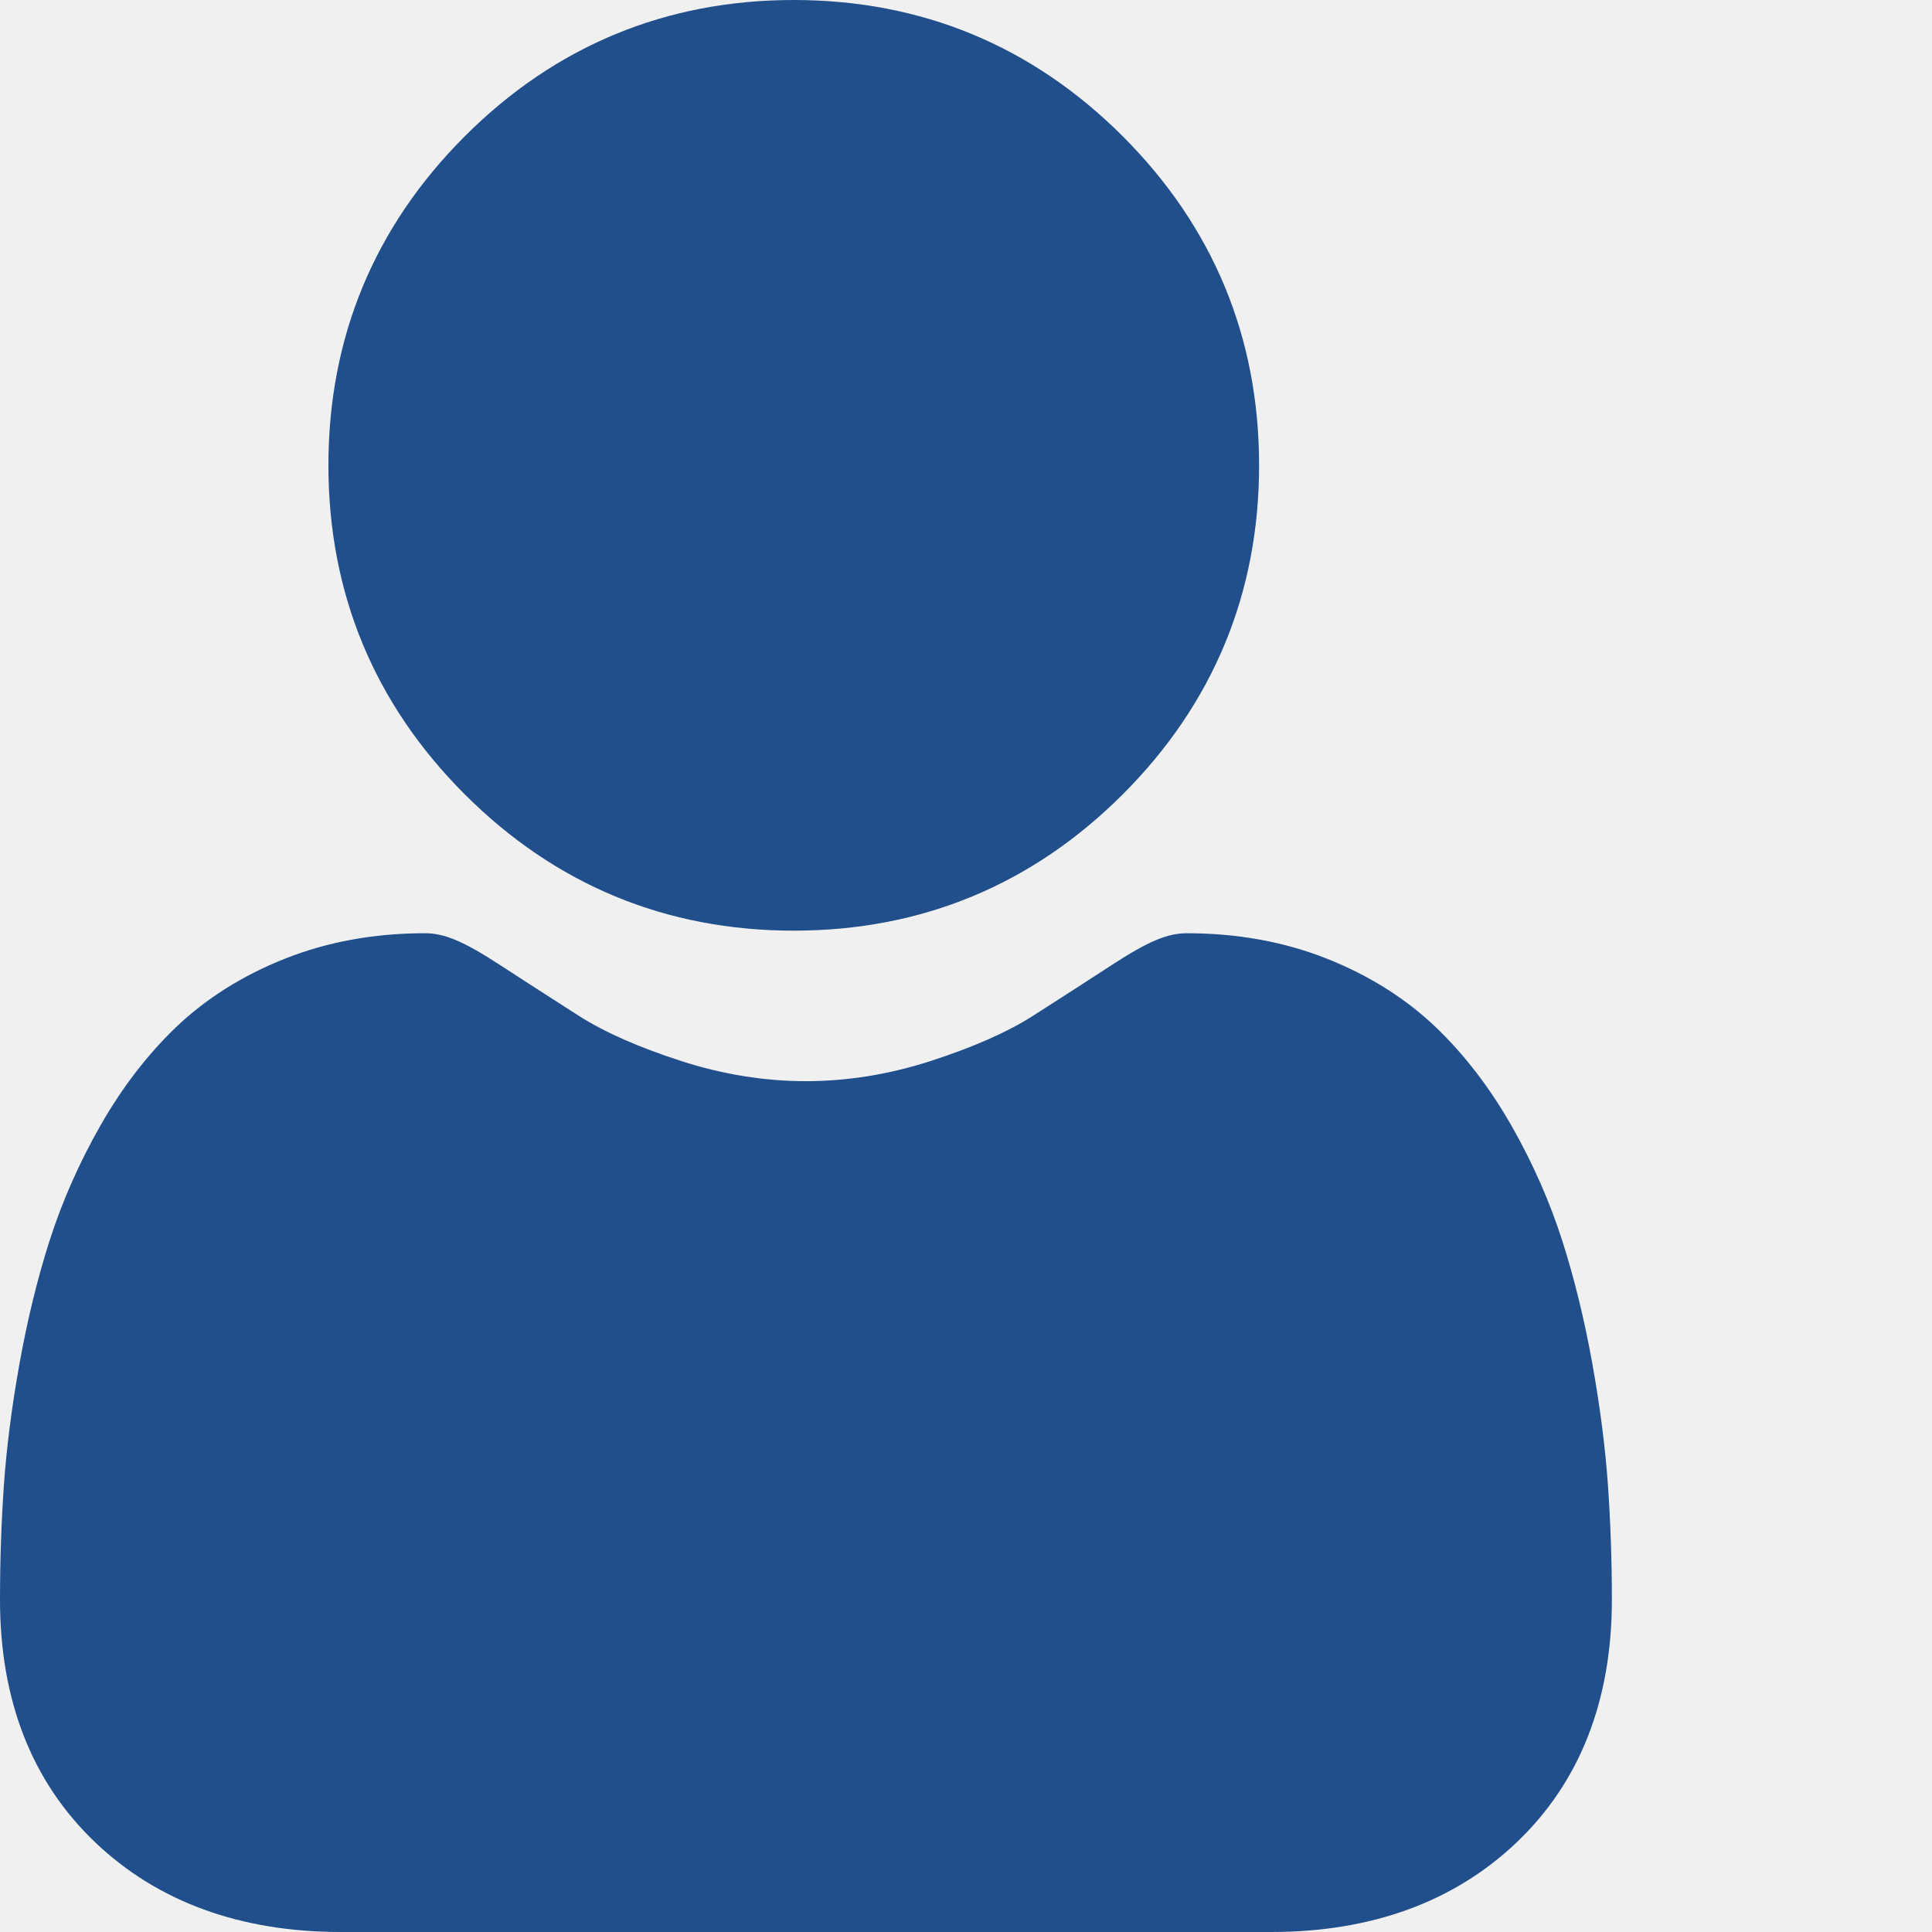
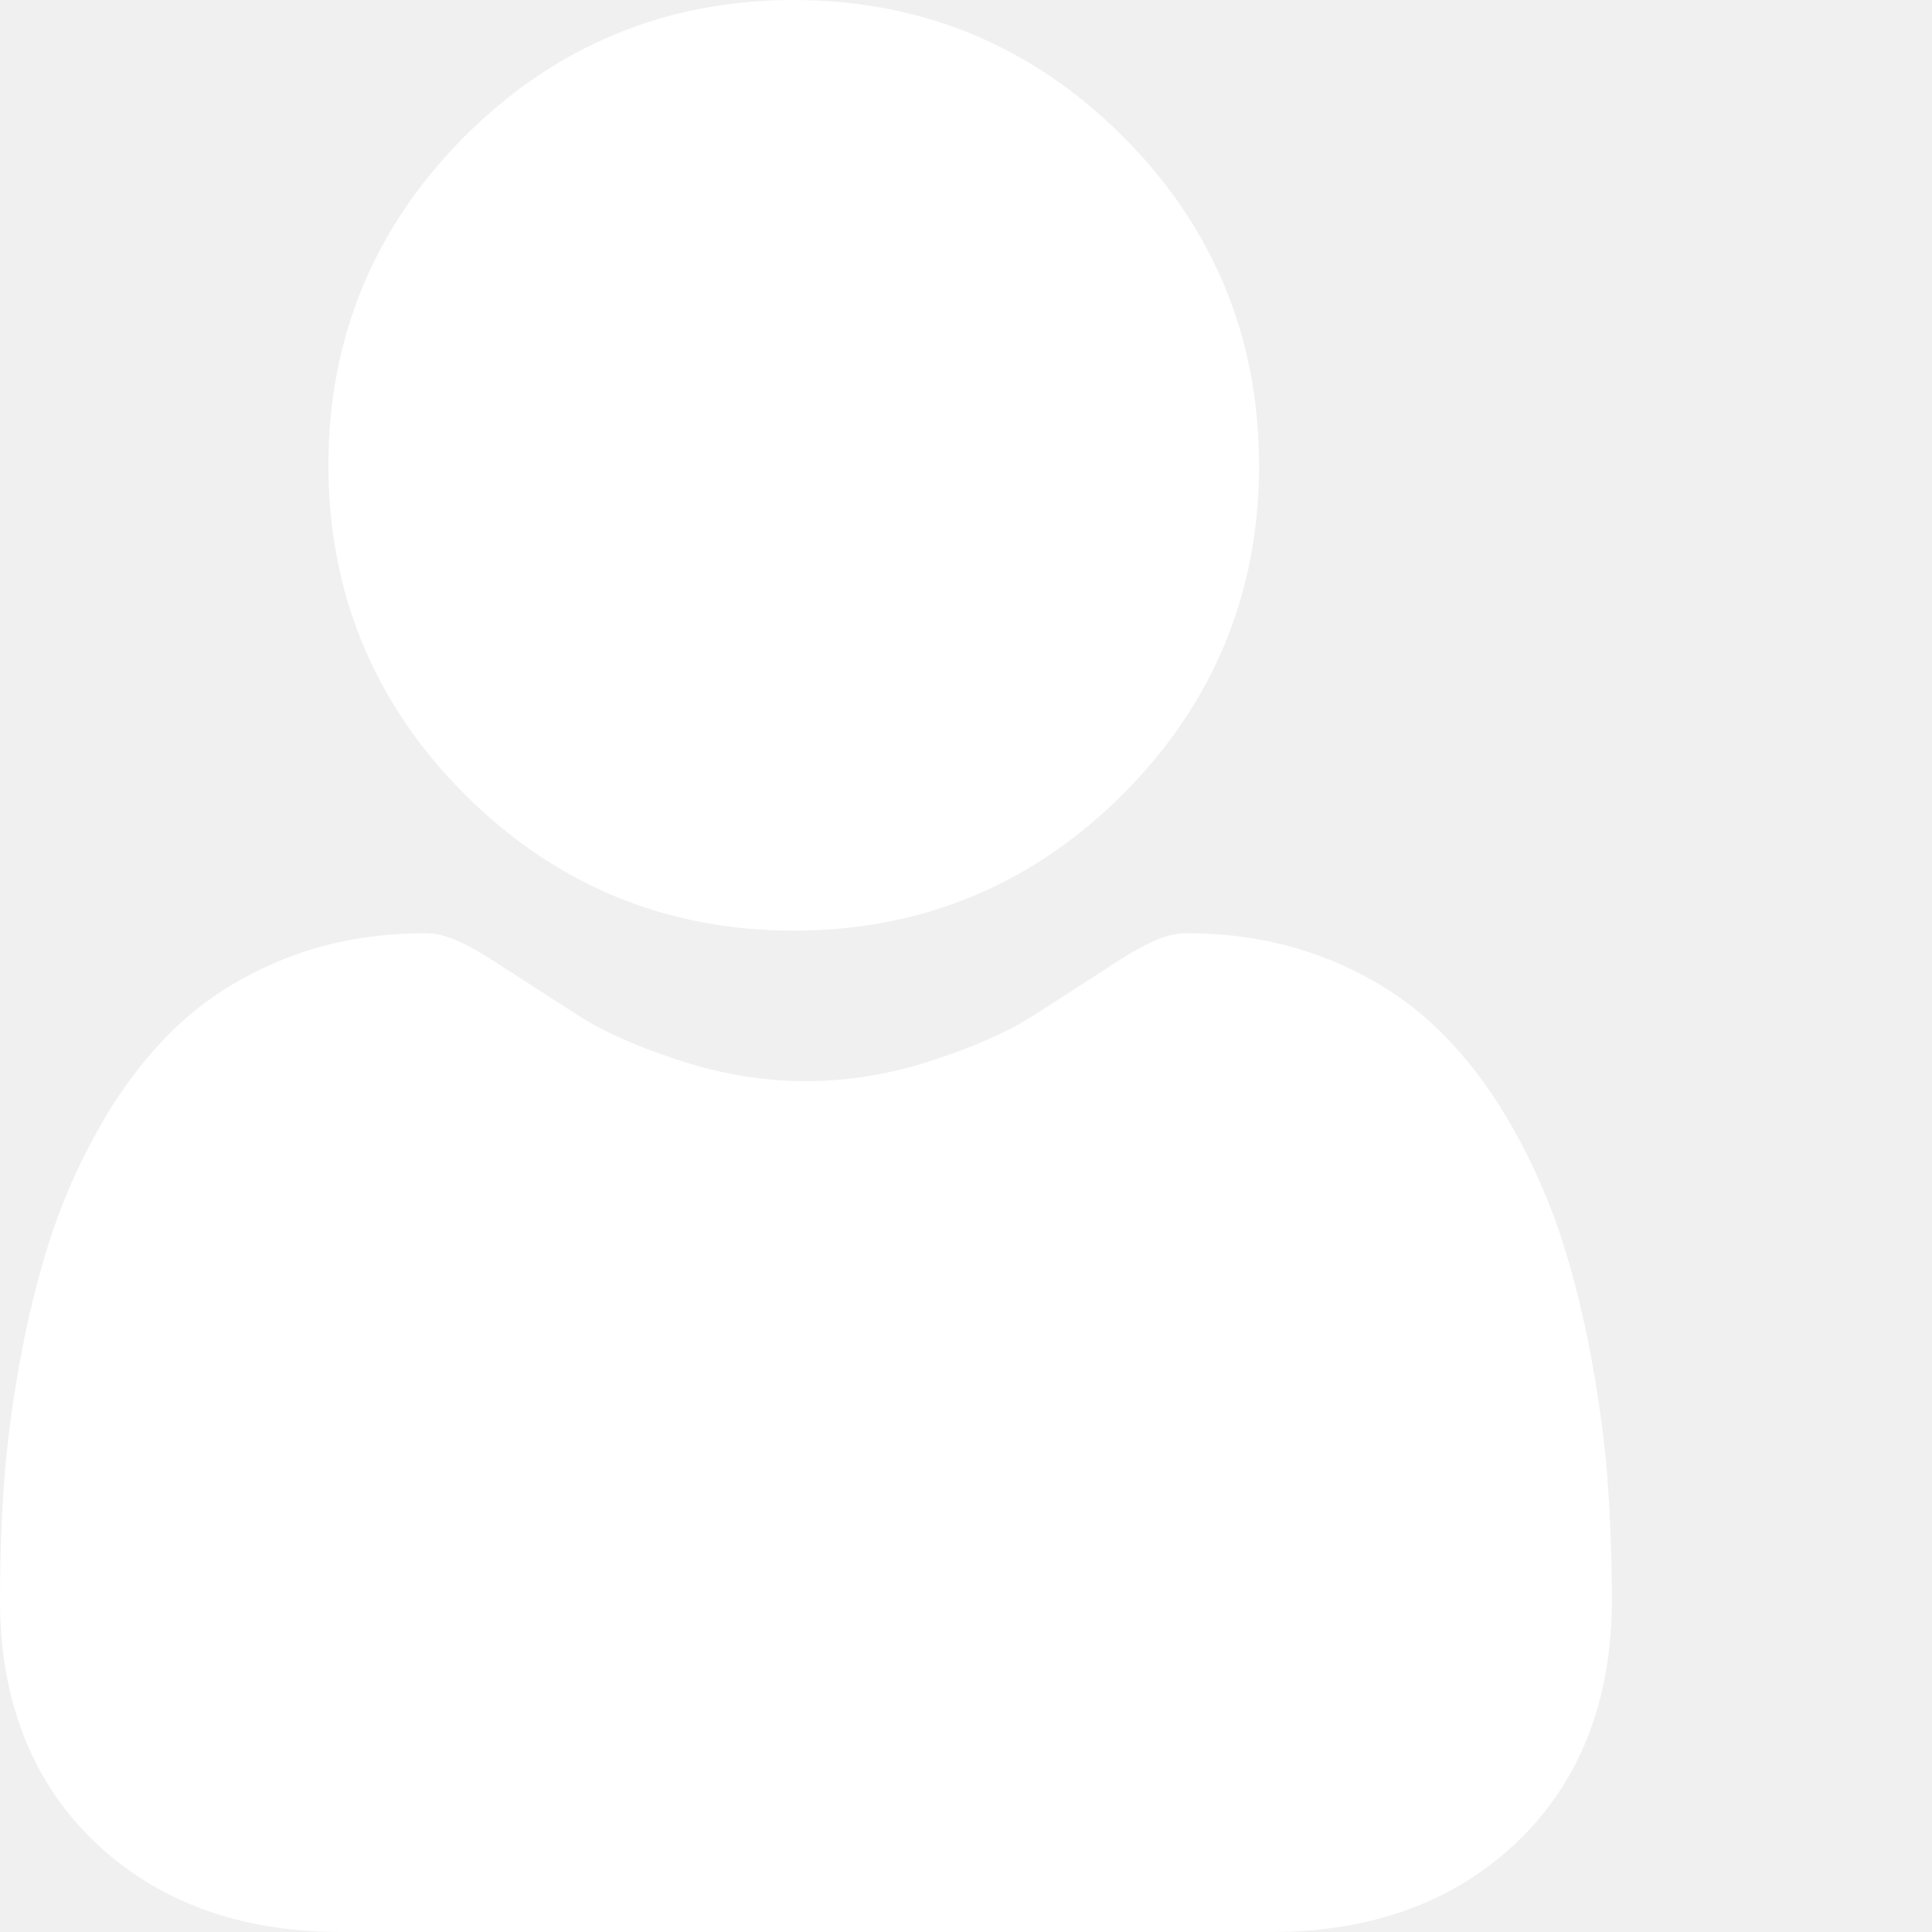
<svg xmlns="http://www.w3.org/2000/svg" version="1.1" width="512" height="512" x="0" y="0" viewBox="0 0 512 512.002" style="enable-background:new 0 0 512 512" xml:space="preserve" class="">
  <g>
-     <path d="m210.352 246.633c33.883 0 63.223-12.152 87.195-36.129 23.973-23.973 36.125-53.305 36.125-87.191 0-33.875-12.152-63.211-36.129-87.191-23.977-23.969-53.312-36.121-87.191-36.121-33.887 0-63.219 12.152-87.191 36.125s-36.129 53.309-36.129 87.188c0 33.887 12.156 63.223 36.133 87.195 23.977 23.969 53.312 36.125 87.188 36.125zm0 0" fill="#204f8c" data-original="#000000" style="" class="" />
-     <path d="m426.129 393.703c-.691-9.977-2.09-20.859-4.148-32.352-2.078-11.578-4.754-22.523-7.957-32.527-3.309-10.34-7.809-20.551-13.371-30.336-5.773-10.156-12.555-19-20.164-26.277-7.957-7.613-17.699-13.734-28.965-18.199-11.227-4.441-23.668-6.691-36.977-6.691-5.227 0-10.281 2.145-20.043 8.5-6.008 3.918-13.035 8.449-20.879 13.461-6.707 4.273-15.793 8.277-27.016 11.902-10.949 3.543-22.066 5.34-33.039 5.34-10.973 0-22.086-1.797-33.047-5.34-11.211-3.621-20.297-7.625-26.996-11.898-7.77-4.965-14.801-9.496-20.898-13.469-9.75-6.355-14.809-8.5-20.035-8.5-13.312 0-25.75 2.254-36.973 6.699-11.258 4.457-21.004 10.578-28.969 18.199-7.605 7.281-14.391 16.121-20.156 26.273-5.559 9.785-10.059 19.992-13.371 30.34-3.199 10.004-5.875 20.945-7.953 32.523-2.059 11.477-3.457 22.363-4.148 32.363-.68 9.797-1.023 19.965-1.023 30.234 0 26.727 8.496 48.363 25.25 64.32 16.547 15.746 38.441 23.734 65.066 23.734h246.531c26.625 0 48.512-7.984 65.062-23.734 16.758-15.945 25.254-37.586 25.254-64.324-.004-10.316-.352-20.492-1.035-30.242zm0 0" fill="#204f8c" data-original="#000000" style="" class="" />
+     <path d="m210.352 246.633c33.883 0 63.223-12.152 87.195-36.129 23.973-23.973 36.125-53.305 36.125-87.191 0-33.875-12.152-63.211-36.129-87.191-23.977-23.969-53.312-36.121-87.191-36.121-33.887 0-63.219 12.152-87.191 36.125s-36.129 53.309-36.129 87.188c0 33.887 12.156 63.223 36.133 87.195 23.977 23.969 53.312 36.125 87.188 36.125zm0 0" fill="white" data-original="#000000" style="" class="" />
+     <path d="m426.129 393.703c-.691-9.977-2.09-20.859-4.148-32.352-2.078-11.578-4.754-22.523-7.957-32.527-3.309-10.34-7.809-20.551-13.371-30.336-5.773-10.156-12.555-19-20.164-26.277-7.957-7.613-17.699-13.734-28.965-18.199-11.227-4.441-23.668-6.691-36.977-6.691-5.227 0-10.281 2.145-20.043 8.5-6.008 3.918-13.035 8.449-20.879 13.461-6.707 4.273-15.793 8.277-27.016 11.902-10.949 3.543-22.066 5.34-33.039 5.34-10.973 0-22.086-1.797-33.047-5.34-11.211-3.621-20.297-7.625-26.996-11.898-7.77-4.965-14.801-9.496-20.898-13.469-9.75-6.355-14.809-8.5-20.035-8.5-13.312 0-25.75 2.254-36.973 6.699-11.258 4.457-21.004 10.578-28.969 18.199-7.605 7.281-14.391 16.121-20.156 26.273-5.559 9.785-10.059 19.992-13.371 30.34-3.199 10.004-5.875 20.945-7.953 32.523-2.059 11.477-3.457 22.363-4.148 32.363-.68 9.797-1.023 19.965-1.023 30.234 0 26.727 8.496 48.363 25.25 64.32 16.547 15.746 38.441 23.734 65.066 23.734h246.531c26.625 0 48.512-7.984 65.062-23.734 16.758-15.945 25.254-37.586 25.254-64.324-.004-10.316-.352-20.492-1.035-30.242zm0 0" fill="white" data-original="#000000" style="" class="" />
  </g>
</svg>
